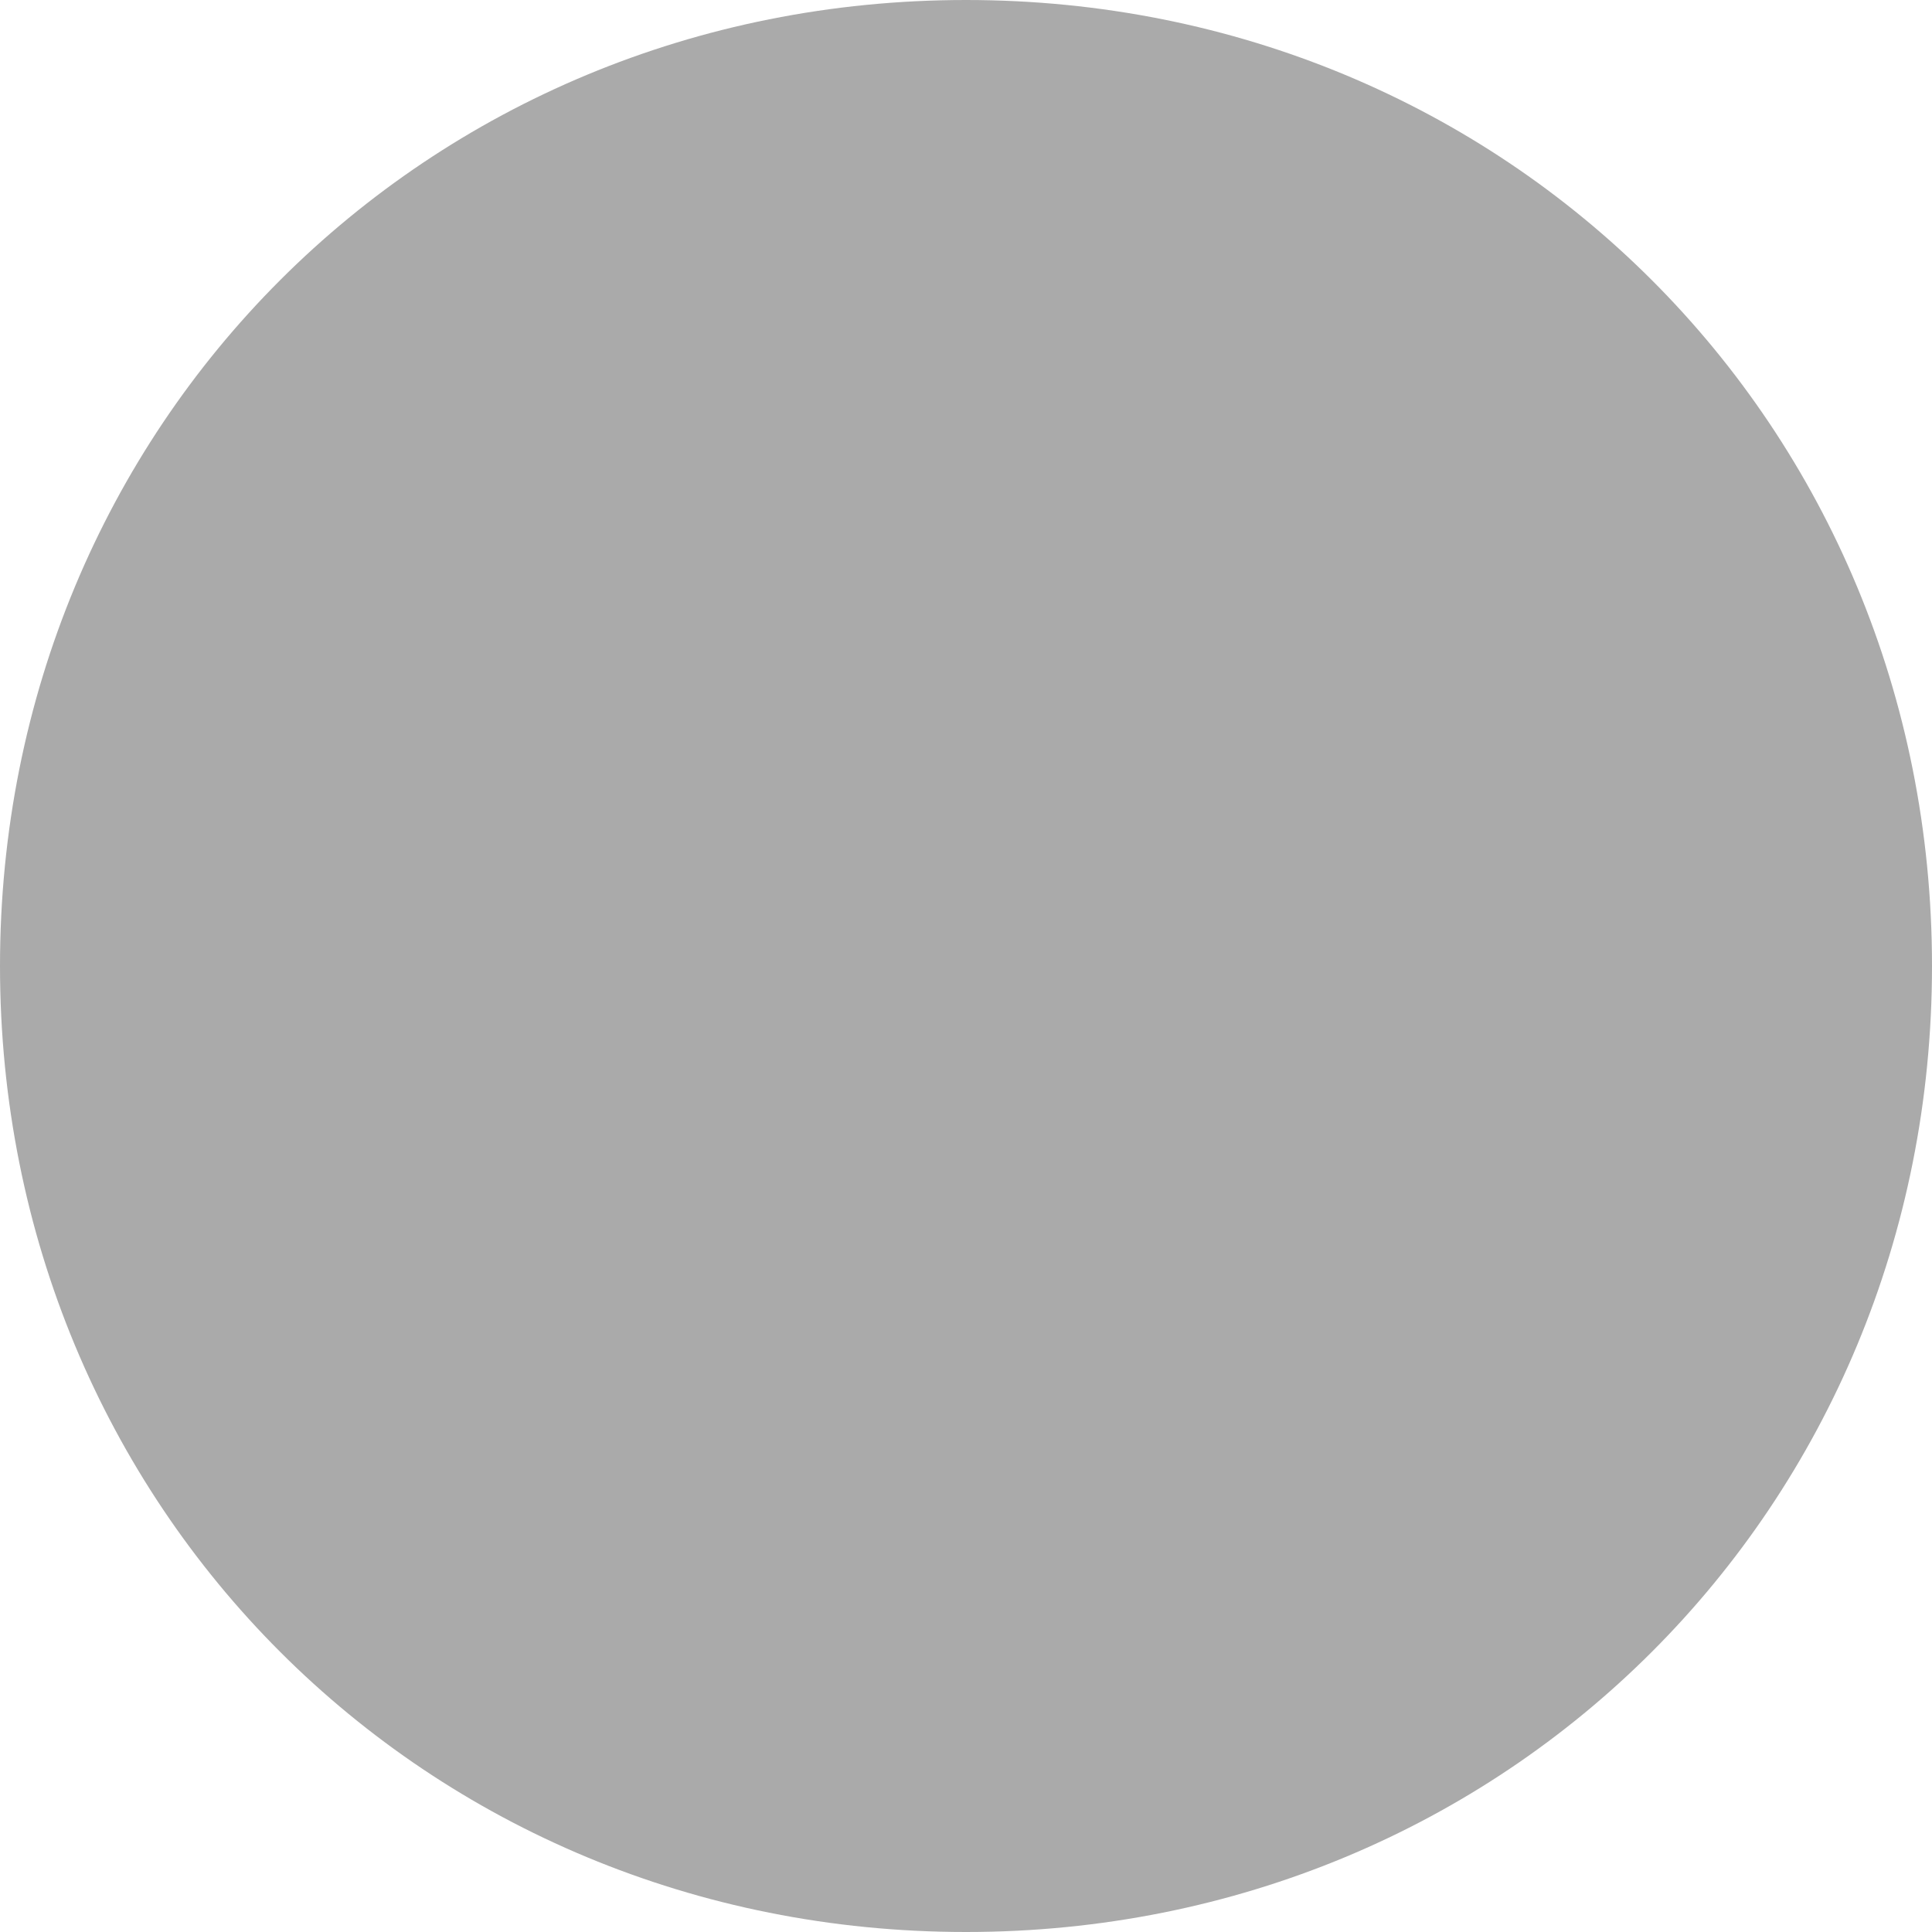
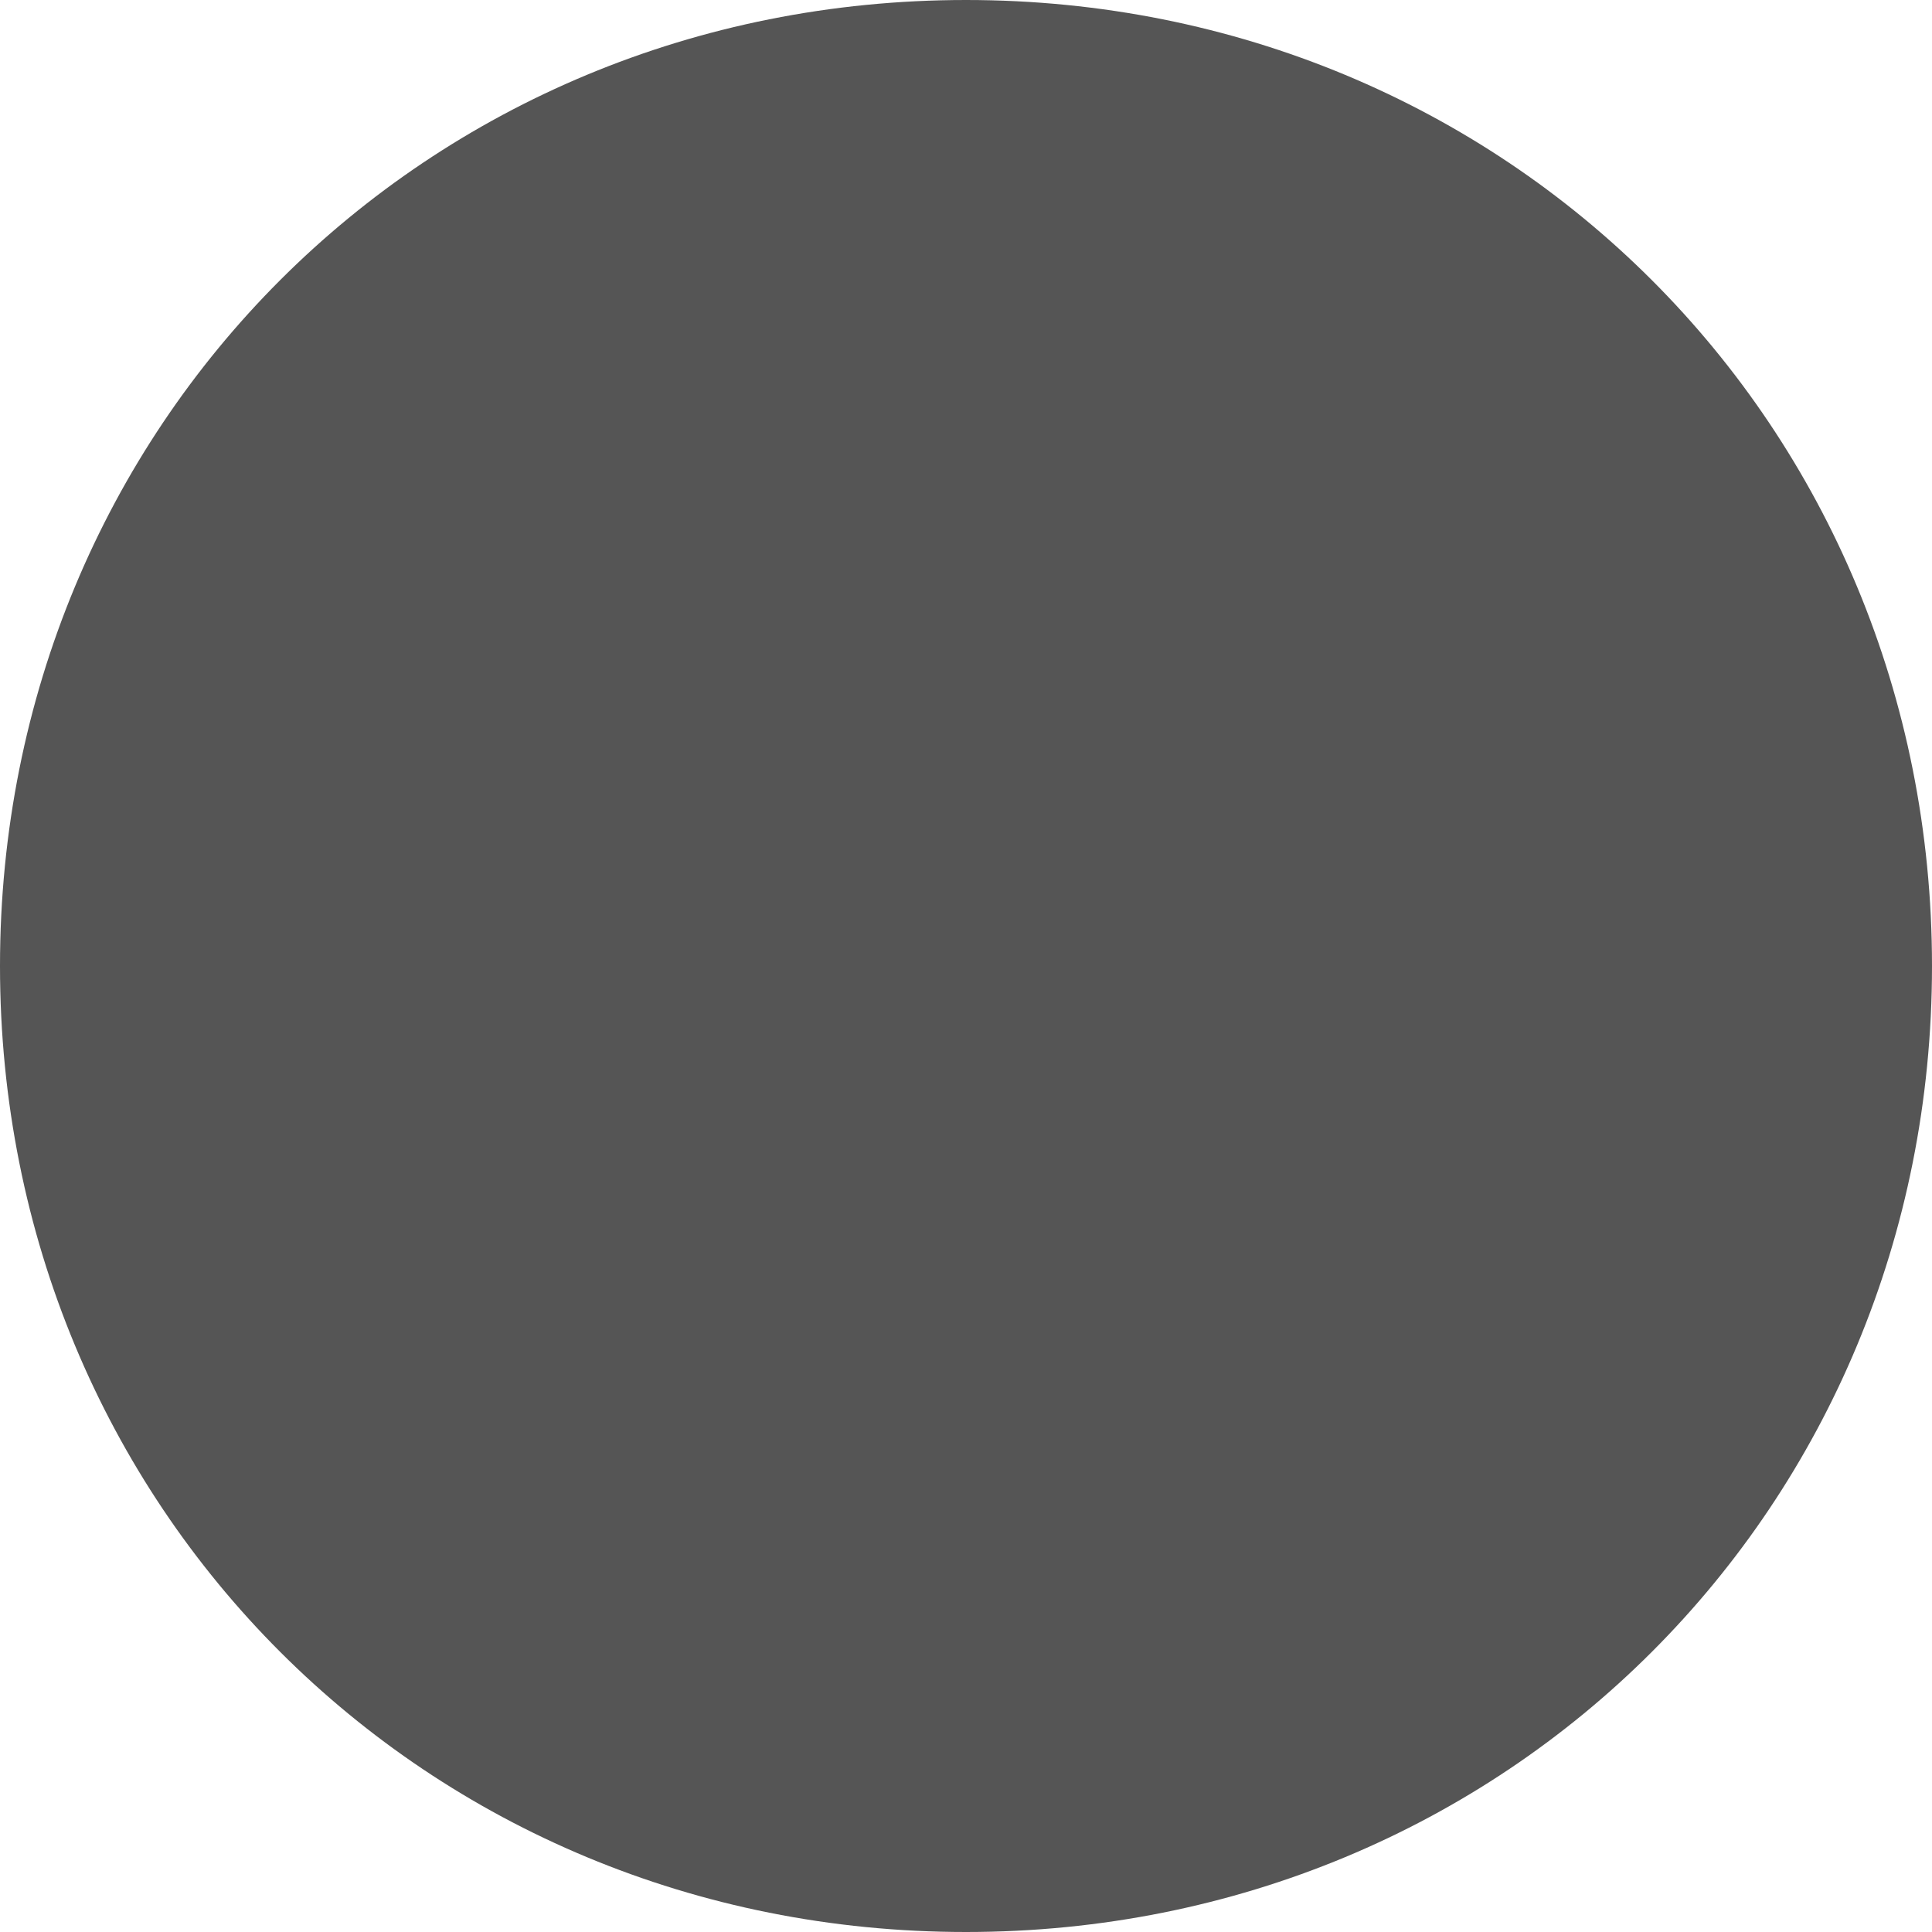
<svg xmlns="http://www.w3.org/2000/svg" version="1.1" width="10px" height="10px">
-   <g transform="matrix(1 0 0 1 -174 -240 )">
-     <path d="M 179 240  C 181.8 240  184 242.2  184 245  C 184 247.8  181.8 250  179 250  C 176.2 250  174 247.8  174 245  C 174 242.2  176.2 240  179 240  Z " fill-rule="nonzero" fill="#aaaaaa" stroke="none" />
+   <g transform="matrix(1 0 0 1 -156 -240 )">
+     <path d="M 161 240  C 163.8 240  166 242.2  166 245  C 166 247.8  163.8 250  161 250  C 158.2 250  156 247.8  156 245  C 156 242.2  158.2 240  161 240  Z " fill-rule="nonzero" fill="#555555" stroke="none" />
  </g>
</svg>
